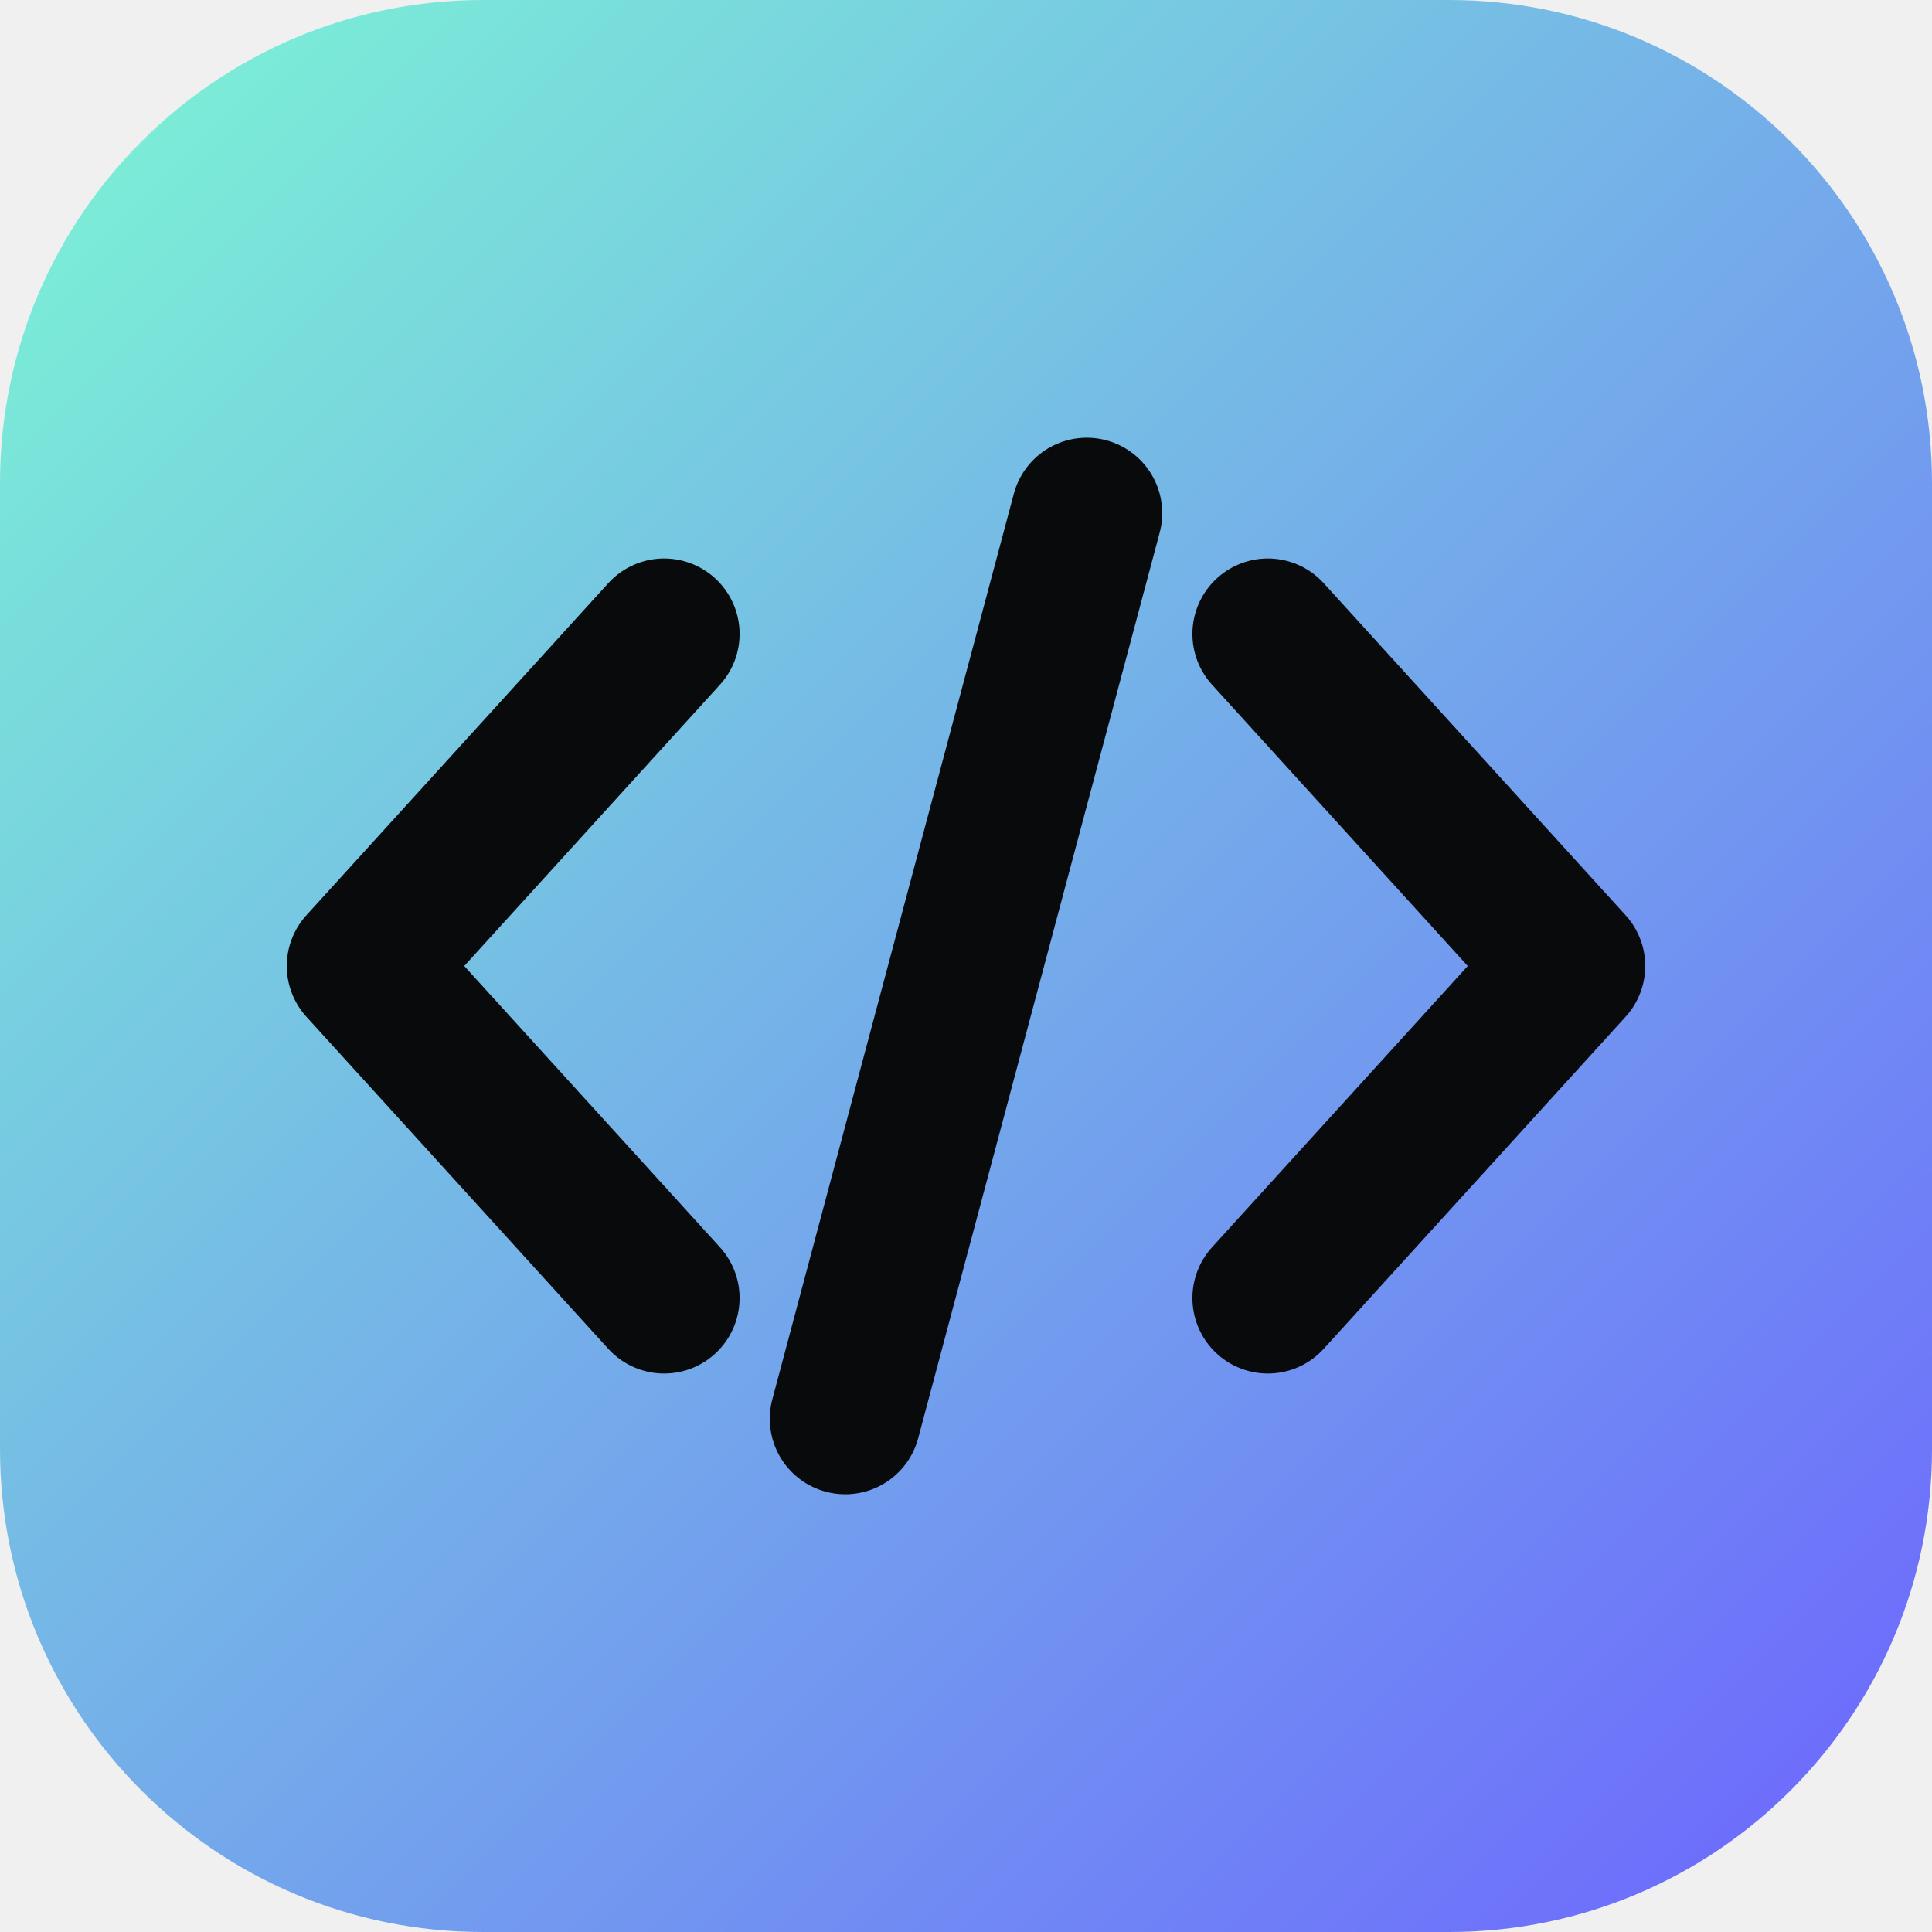
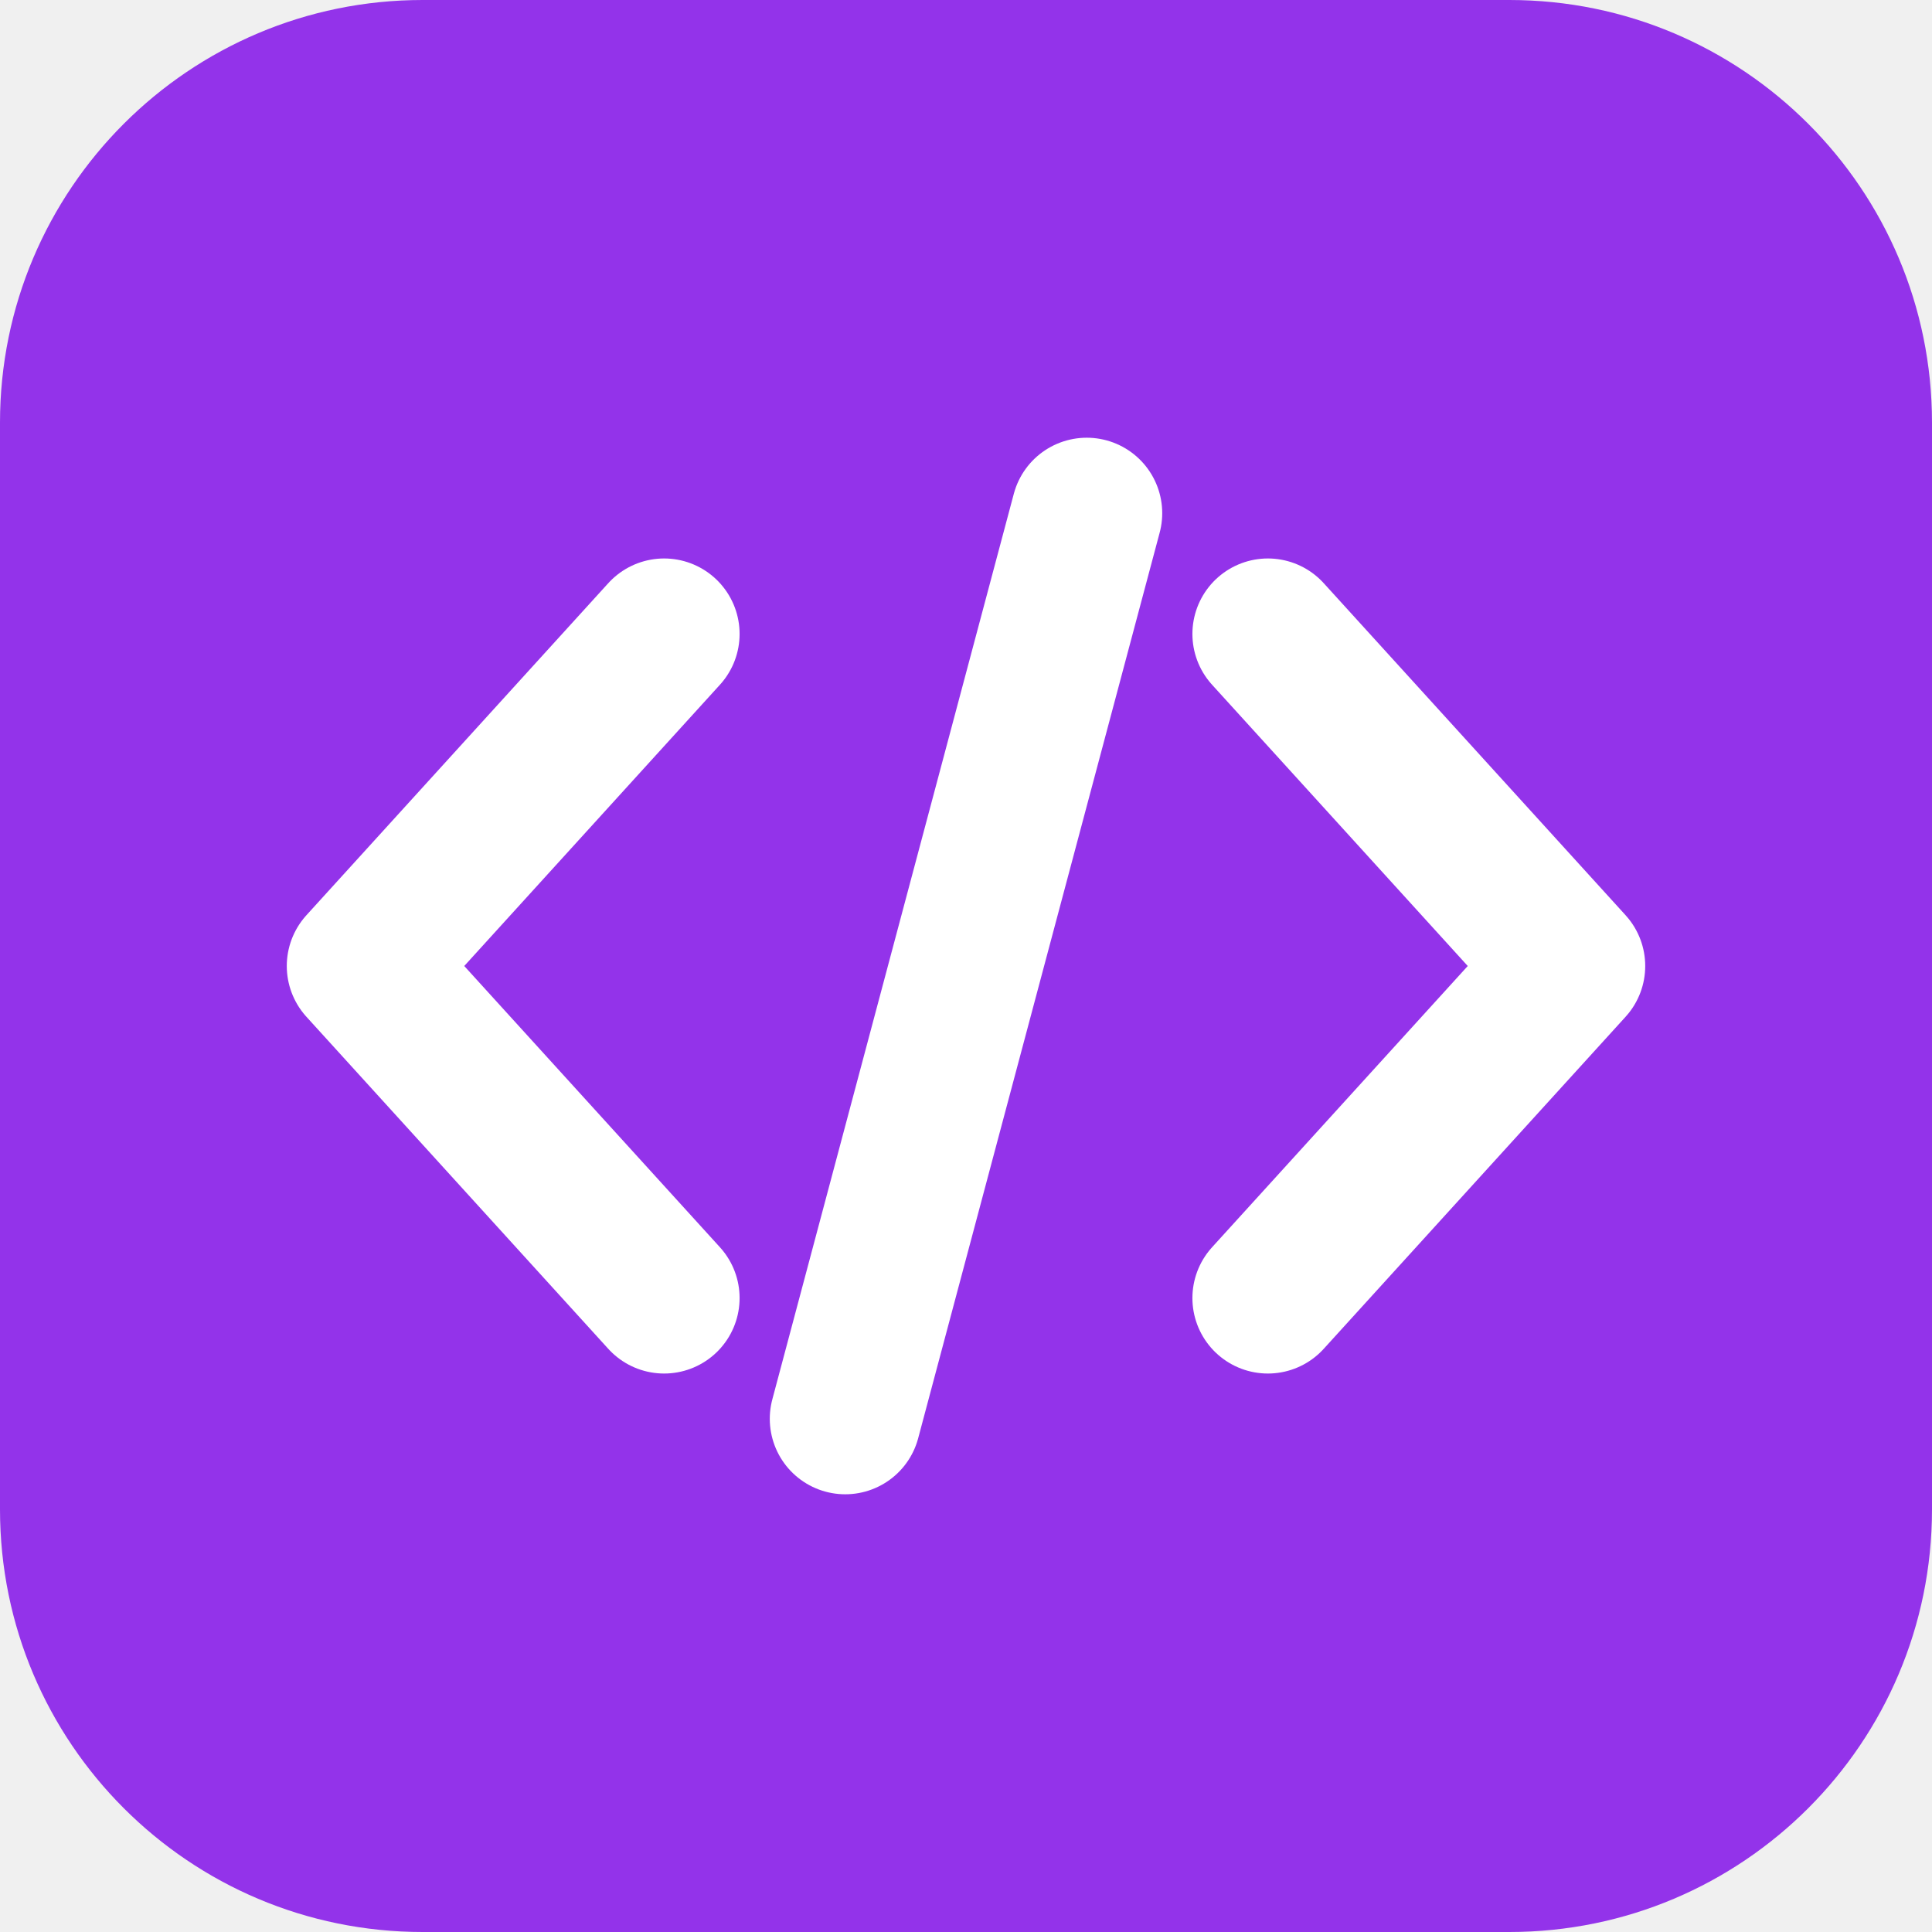
<svg xmlns="http://www.w3.org/2000/svg" viewBox="0 0 64 64">
-   <defs>
-     <linearGradient id="g" x1="0" y1="0" x2="1" y2="1">
-       <stop offset="0" stop-color="#7cf7d4" />
-       <stop offset="1" stop-color="#6c63ff" />
-     </linearGradient>
-   </defs>
-   <rect width="64" height="64" rx="16" fill="url(#g)" />
-   <g fill="none" stroke="#090a0c" stroke-width="5" stroke-linecap="round" stroke-linejoin="round">
+   <rect width="64" height="64" rx="14" fill="#9333ea" />
+   <g fill="none" stroke="#ffffff" stroke-width="5" stroke-linecap="round" stroke-linejoin="round">
    <path d="M22 21 L12 32 L22 43" />
    <path d="M42 21 L52 32 L42 43" />
    <path d="M36 17 L28 47" />
  </g>
</svg>
